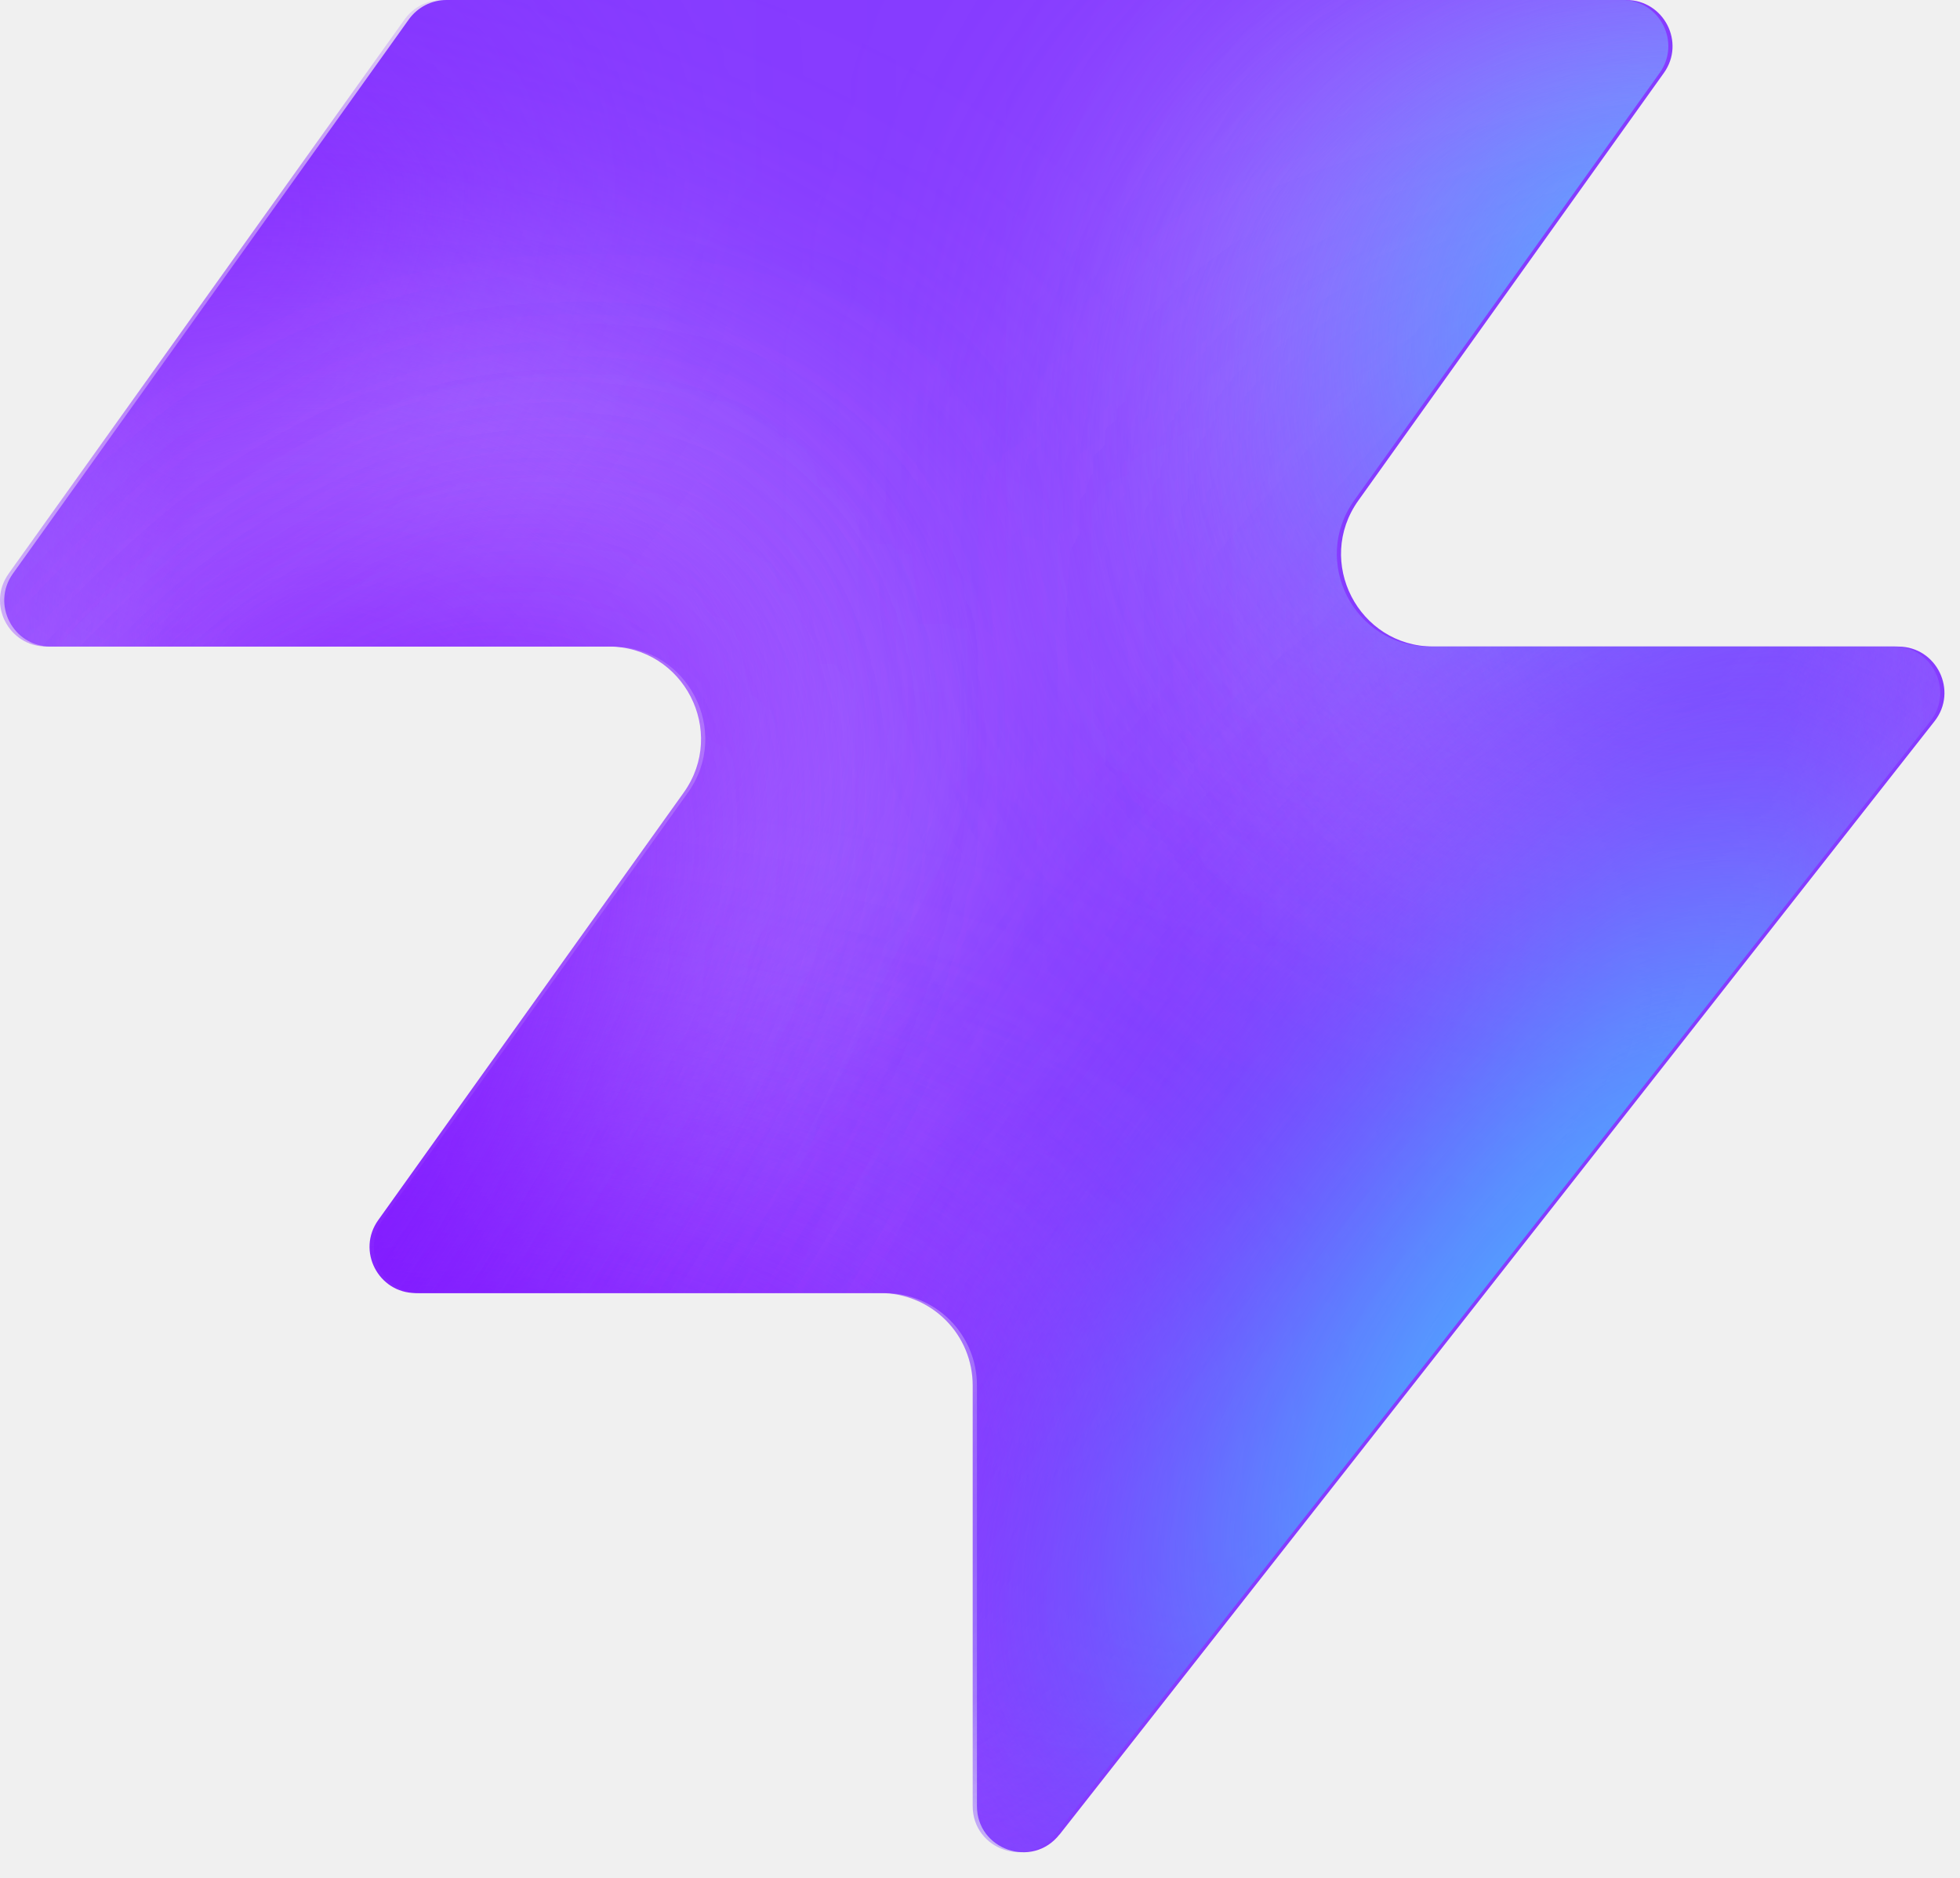
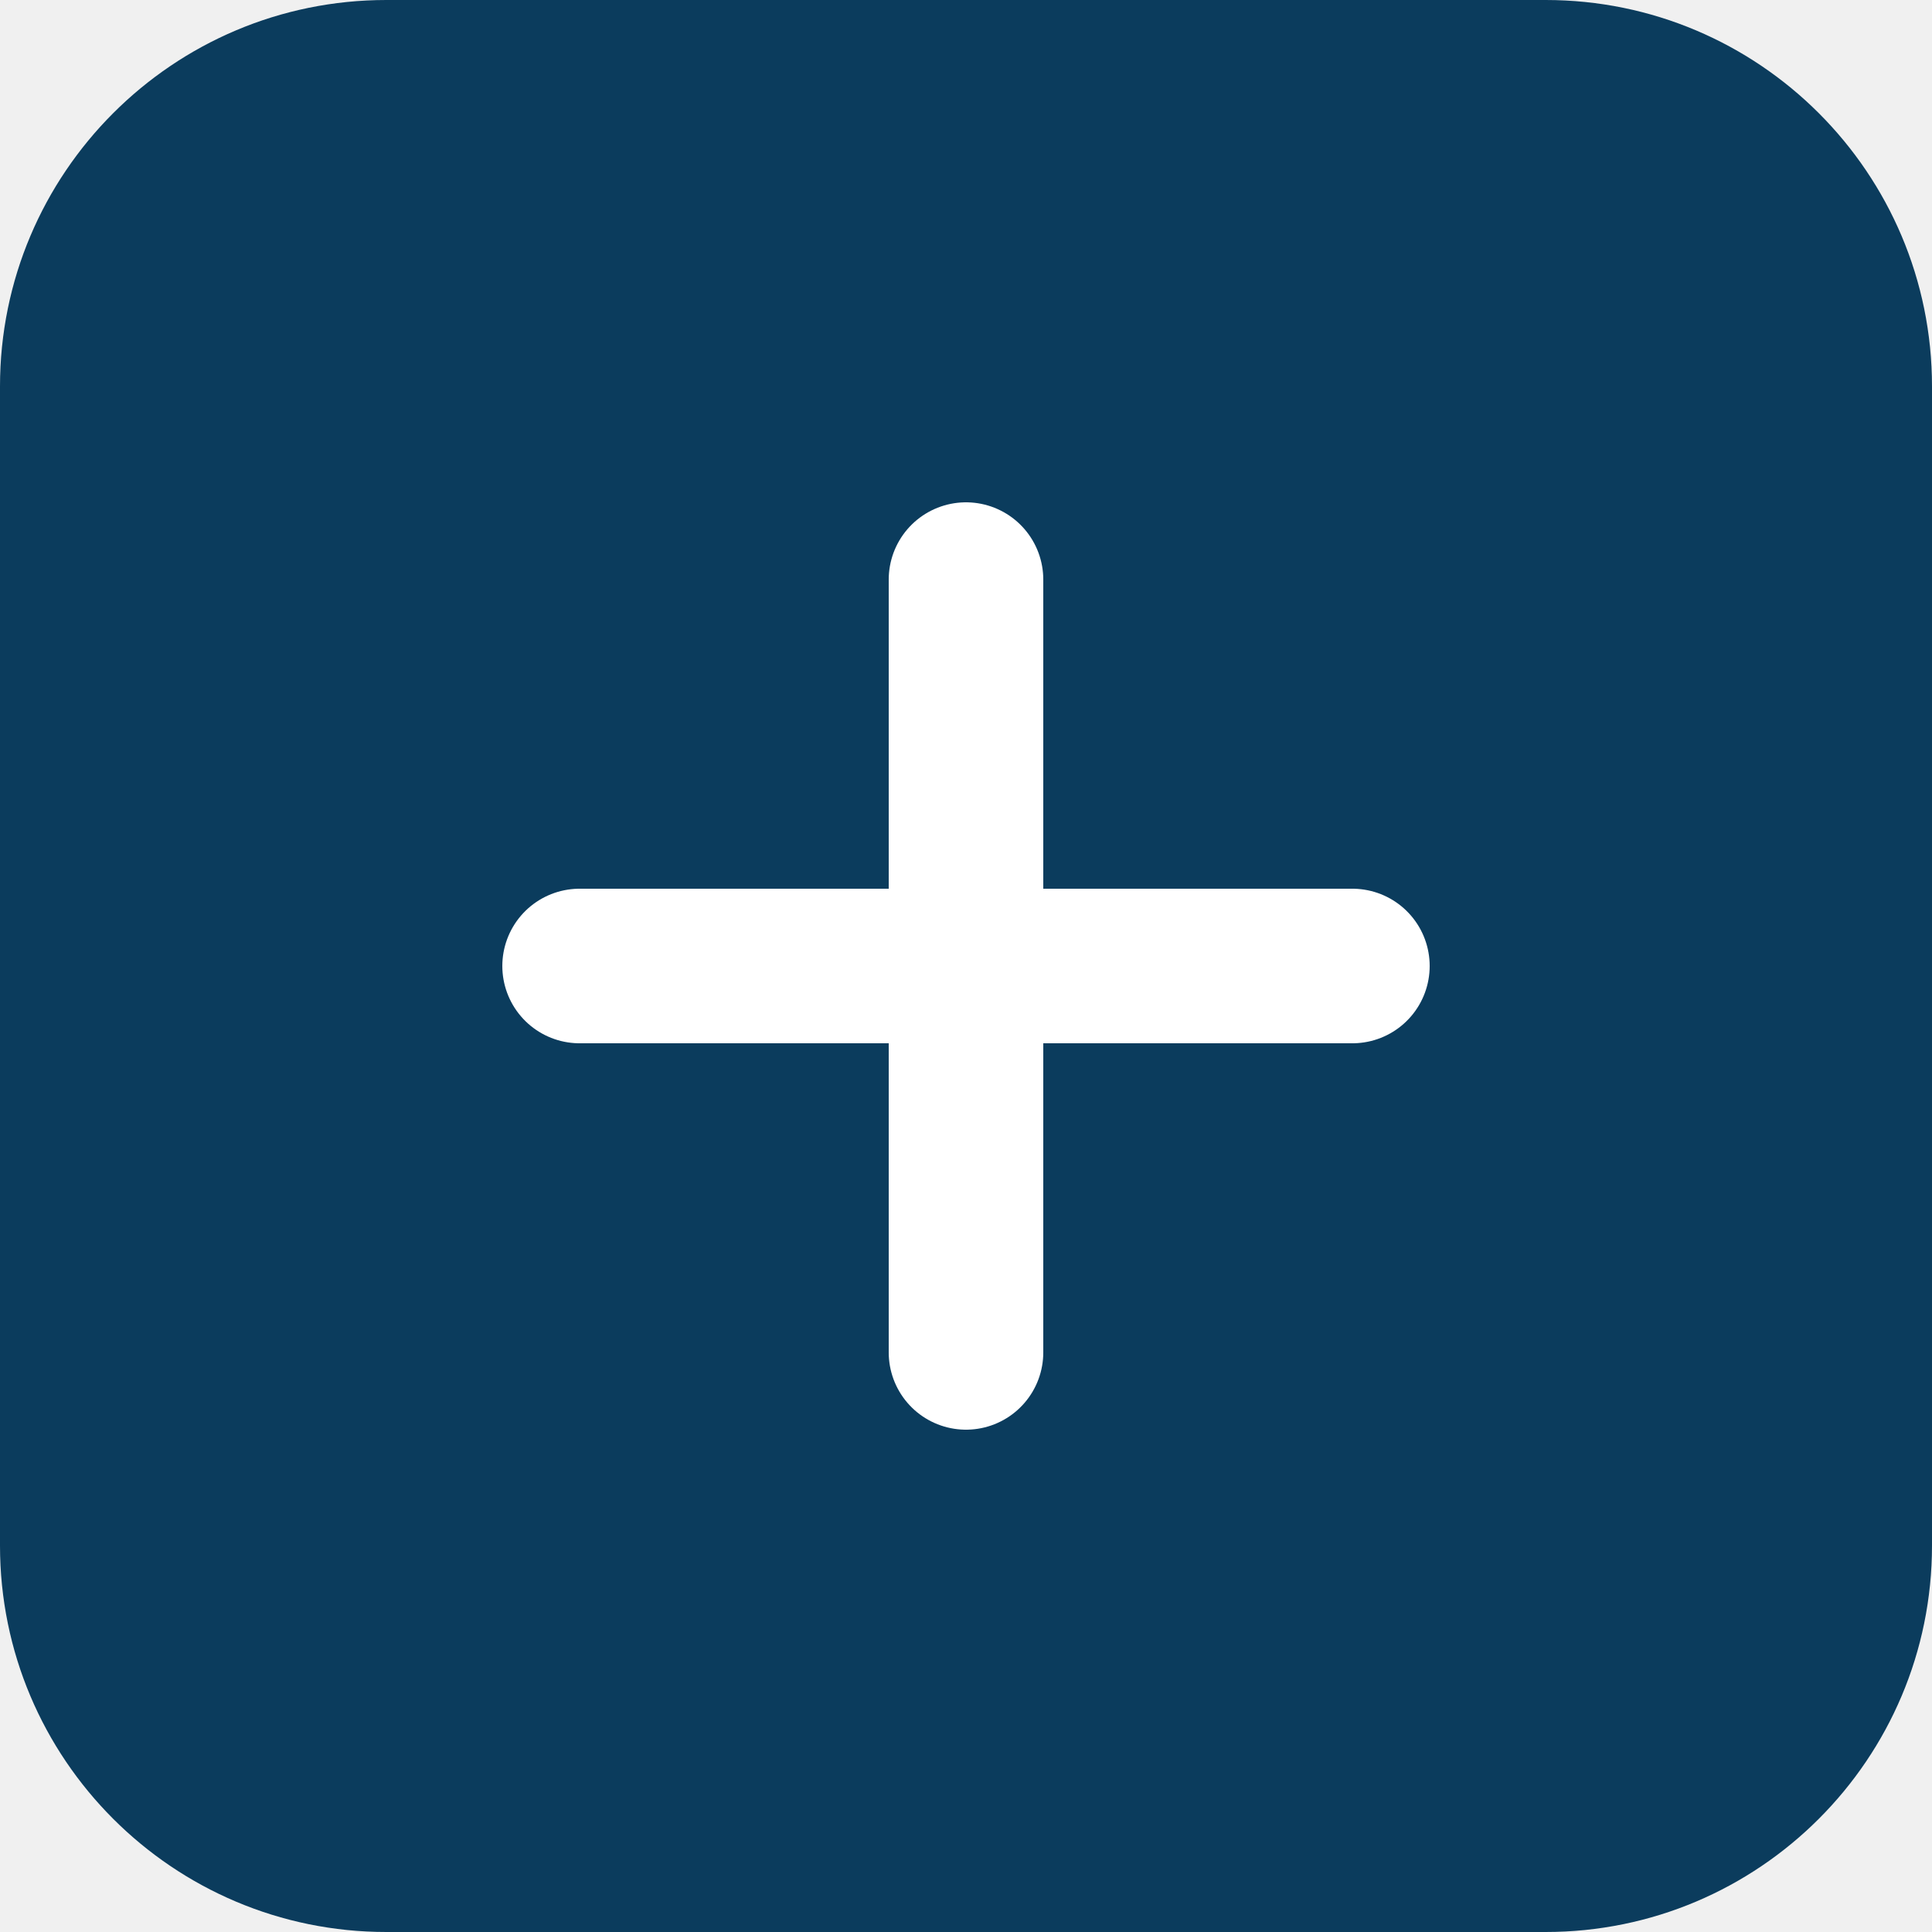
- <svg xmlns="http://www.w3.org/2000/svg" width="48" height="46" fill="none" viewBox="0 0 48 46">
-   <path fill="#863bff" d="M25.946 44.938c-.664.845-2.021.375-2.021-.698V33.937a2.26 2.26 0 0 0-2.262-2.262H10.287c-.92 0-1.456-1.04-.92-1.788l7.48-10.471c1.07-1.497 0-3.578-1.842-3.578H1.237c-.92 0-1.456-1.04-.92-1.788L10.013.474c.214-.297.556-.474.92-.474h28.894c.92 0 1.456 1.04.92 1.788l-7.48 10.471c-1.07 1.498 0 3.579 1.842 3.579h11.377c.943 0 1.473 1.088.89 1.83L25.947 44.94z" style="fill:#863bff;fill:color(display-p3 .525 .23 1);fill-opacity:1" />
-   <mask id="a" width="48" height="46" x="0" y="0" maskUnits="userSpaceOnUse" style="mask-type:alpha">
-     <path fill="#000" d="M25.842 44.938c-.664.844-2.021.375-2.021-.698V33.937a2.26 2.26 0 0 0-2.262-2.262H10.183c-.92 0-1.456-1.04-.92-1.788l7.48-10.471c1.07-1.498 0-3.579-1.842-3.579H1.133c-.92 0-1.456-1.04-.92-1.787L9.91.473c.214-.297.556-.474.92-.474h28.894c.92 0 1.456 1.04.92 1.788l-7.48 10.471c-1.07 1.498 0 3.578 1.842 3.578h11.377c.943 0 1.473 1.088.89 1.832L25.843 44.94z" style="fill:#000;fill-opacity:1" />
-   </mask>
-   <g mask="url(#a)">
-     <g filter="url(#b)">
-       <ellipse cx="5.508" cy="14.704" fill="#ede6ff" rx="5.508" ry="14.704" style="fill:#ede6ff;fill:color(display-p3 .927 .903 1);fill-opacity:1" transform="matrix(.00324 1 1 -.00324 -4.47 31.516)" />
-     </g>
-     <g filter="url(#c)">
-       <ellipse cx="10.399" cy="29.851" fill="#ede6ff" rx="10.399" ry="29.851" style="fill:#ede6ff;fill:color(display-p3 .927 .903 1);fill-opacity:1" transform="matrix(.00324 1 1 -.00324 -39.328 7.883)" />
-     </g>
-     <g filter="url(#d)">
-       <ellipse cx="5.508" cy="30.487" fill="#7e14ff" rx="5.508" ry="30.487" style="fill:#7e14ff;fill:color(display-p3 .492 .077 1);fill-opacity:1" transform="rotate(89.814 -25.913 -14.639)scale(1 -1)" />
-     </g>
-     <g filter="url(#e)">
-       <ellipse cx="5.508" cy="30.599" fill="#7e14ff" rx="5.508" ry="30.599" style="fill:#7e14ff;fill:color(display-p3 .492 .077 1);fill-opacity:1" transform="rotate(89.814 -32.644 -3.334)scale(1 -1)" />
-     </g>
-     <g filter="url(#f)">
-       <ellipse cx="5.508" cy="30.599" fill="#7e14ff" rx="5.508" ry="30.599" style="fill:#7e14ff;fill:color(display-p3 .492 .077 1);fill-opacity:1" transform="matrix(.00324 1 1 -.00324 -34.34 30.47)" />
-     </g>
-     <g filter="url(#g)">
-       <ellipse cx="14.072" cy="22.078" fill="#ede6ff" rx="14.072" ry="22.078" style="fill:#ede6ff;fill:color(display-p3 .927 .903 1);fill-opacity:1" transform="rotate(93.35 24.506 48.493)scale(-1 1)" />
-     </g>
-     <g filter="url(#h)">
-       <ellipse cx="3.47" cy="21.501" fill="#7e14ff" rx="3.47" ry="21.501" style="fill:#7e14ff;fill:color(display-p3 .492 .077 1);fill-opacity:1" transform="rotate(89.009 28.708 47.59)scale(-1 1)" />
-     </g>
-     <g filter="url(#i)">
-       <ellipse cx="3.47" cy="21.501" fill="#7e14ff" rx="3.47" ry="21.501" style="fill:#7e14ff;fill:color(display-p3 .492 .077 1);fill-opacity:1" transform="rotate(89.009 28.708 47.59)scale(-1 1)" />
-     </g>
-     <g filter="url(#j)">
-       <ellipse cx=".387" cy="8.972" fill="#7e14ff" rx="4.407" ry="29.108" style="fill:#7e14ff;fill:color(display-p3 .492 .077 1);fill-opacity:1" transform="rotate(39.51 .387 8.972)" />
-     </g>
-     <g filter="url(#k)">
-       <ellipse cx="47.523" cy="-6.092" fill="#7e14ff" rx="4.407" ry="29.108" style="fill:#7e14ff;fill:color(display-p3 .492 .077 1);fill-opacity:1" transform="rotate(37.892 47.523 -6.092)" />
-     </g>
-     <g filter="url(#l)">
-       <ellipse cx="41.412" cy="6.333" fill="#47bfff" rx="5.971" ry="9.665" style="fill:#47bfff;fill:color(display-p3 .28 .748 1);fill-opacity:1" transform="rotate(37.892 41.412 6.333)" />
-     </g>
-     <g filter="url(#m)">
-       <ellipse cx="-1.879" cy="38.332" fill="#7e14ff" rx="4.407" ry="29.108" style="fill:#7e14ff;fill:color(display-p3 .492 .077 1);fill-opacity:1" transform="rotate(37.892 -1.88 38.332)" />
-     </g>
-     <g filter="url(#n)">
-       <ellipse cx="-1.879" cy="38.332" fill="#7e14ff" rx="4.407" ry="29.108" style="fill:#7e14ff;fill:color(display-p3 .492 .077 1);fill-opacity:1" transform="rotate(37.892 -1.88 38.332)" />
-     </g>
-     <g filter="url(#o)">
-       <ellipse cx="35.651" cy="29.907" fill="#7e14ff" rx="4.407" ry="29.108" style="fill:#7e14ff;fill:color(display-p3 .492 .077 1);fill-opacity:1" transform="rotate(37.892 35.651 29.907)" />
-     </g>
-     <g filter="url(#p)">
-       <ellipse cx="38.418" cy="32.4" fill="#47bfff" rx="5.971" ry="15.297" style="fill:#47bfff;fill:color(display-p3 .28 .748 1);fill-opacity:1" transform="rotate(37.892 38.418 32.4)" />
-     </g>
-   </g>
-   <defs>
-     <filter id="b" width="60.045" height="41.654" x="-19.77" y="16.149" color-interpolation-filters="sRGB" filterUnits="userSpaceOnUse">
-       <feFlood flood-opacity="0" result="BackgroundImageFix" />
-       <feBlend in="SourceGraphic" in2="BackgroundImageFix" result="shape" />
-       <feGaussianBlur result="effect1_foregroundBlur_2002_17158" stdDeviation="7.659" />
-     </filter>
-     <filter id="c" width="90.34" height="51.437" x="-54.613" y="-7.533" color-interpolation-filters="sRGB" filterUnits="userSpaceOnUse">
-       <feFlood flood-opacity="0" result="BackgroundImageFix" />
-       <feBlend in="SourceGraphic" in2="BackgroundImageFix" result="shape" />
-       <feGaussianBlur result="effect1_foregroundBlur_2002_17158" stdDeviation="7.659" />
-     </filter>
-     <filter id="d" width="79.355" height="29.4" x="-49.64" y="2.03" color-interpolation-filters="sRGB" filterUnits="userSpaceOnUse">
-       <feFlood flood-opacity="0" result="BackgroundImageFix" />
-       <feBlend in="SourceGraphic" in2="BackgroundImageFix" result="shape" />
-       <feGaussianBlur result="effect1_foregroundBlur_2002_17158" stdDeviation="4.596" />
-     </filter>
-     <filter id="e" width="79.579" height="29.4" x="-45.045" y="20.029" color-interpolation-filters="sRGB" filterUnits="userSpaceOnUse">
-       <feFlood flood-opacity="0" result="BackgroundImageFix" />
-       <feBlend in="SourceGraphic" in2="BackgroundImageFix" result="shape" />
-       <feGaussianBlur result="effect1_foregroundBlur_2002_17158" stdDeviation="4.596" />
-     </filter>
-     <filter id="f" width="79.579" height="29.4" x="-43.513" y="21.178" color-interpolation-filters="sRGB" filterUnits="userSpaceOnUse">
-       <feFlood flood-opacity="0" result="BackgroundImageFix" />
-       <feBlend in="SourceGraphic" in2="BackgroundImageFix" result="shape" />
-       <feGaussianBlur result="effect1_foregroundBlur_2002_17158" stdDeviation="4.596" />
-     </filter>
-     <filter id="g" width="74.749" height="58.852" x="15.756" y="-17.901" color-interpolation-filters="sRGB" filterUnits="userSpaceOnUse">
-       <feFlood flood-opacity="0" result="BackgroundImageFix" />
-       <feBlend in="SourceGraphic" in2="BackgroundImageFix" result="shape" />
-       <feGaussianBlur result="effect1_foregroundBlur_2002_17158" stdDeviation="7.659" />
-     </filter>
-     <filter id="h" width="61.377" height="25.362" x="23.548" y="2.284" color-interpolation-filters="sRGB" filterUnits="userSpaceOnUse">
-       <feFlood flood-opacity="0" result="BackgroundImageFix" />
-       <feBlend in="SourceGraphic" in2="BackgroundImageFix" result="shape" />
-       <feGaussianBlur result="effect1_foregroundBlur_2002_17158" stdDeviation="4.596" />
-     </filter>
-     <filter id="i" width="61.377" height="25.362" x="23.548" y="2.284" color-interpolation-filters="sRGB" filterUnits="userSpaceOnUse">
-       <feFlood flood-opacity="0" result="BackgroundImageFix" />
-       <feBlend in="SourceGraphic" in2="BackgroundImageFix" result="shape" />
-       <feGaussianBlur result="effect1_foregroundBlur_2002_17158" stdDeviation="4.596" />
-     </filter>
-     <filter id="j" width="56.045" height="63.649" x="-27.636" y="-22.853" color-interpolation-filters="sRGB" filterUnits="userSpaceOnUse">
-       <feFlood flood-opacity="0" result="BackgroundImageFix" />
-       <feBlend in="SourceGraphic" in2="BackgroundImageFix" result="shape" />
-       <feGaussianBlur result="effect1_foregroundBlur_2002_17158" stdDeviation="4.596" />
-     </filter>
-     <filter id="k" width="54.814" height="64.646" x="20.116" y="-38.415" color-interpolation-filters="sRGB" filterUnits="userSpaceOnUse">
-       <feFlood flood-opacity="0" result="BackgroundImageFix" />
-       <feBlend in="SourceGraphic" in2="BackgroundImageFix" result="shape" />
-       <feGaussianBlur result="effect1_foregroundBlur_2002_17158" stdDeviation="4.596" />
-     </filter>
-     <filter id="l" width="33.541" height="35.313" x="24.641" y="-11.323" color-interpolation-filters="sRGB" filterUnits="userSpaceOnUse">
-       <feFlood flood-opacity="0" result="BackgroundImageFix" />
-       <feBlend in="SourceGraphic" in2="BackgroundImageFix" result="shape" />
-       <feGaussianBlur result="effect1_foregroundBlur_2002_17158" stdDeviation="4.596" />
-     </filter>
-     <filter id="m" width="54.814" height="64.646" x="-29.286" y="6.009" color-interpolation-filters="sRGB" filterUnits="userSpaceOnUse">
-       <feFlood flood-opacity="0" result="BackgroundImageFix" />
-       <feBlend in="SourceGraphic" in2="BackgroundImageFix" result="shape" />
-       <feGaussianBlur result="effect1_foregroundBlur_2002_17158" stdDeviation="4.596" />
-     </filter>
-     <filter id="n" width="54.814" height="64.646" x="-29.286" y="6.009" color-interpolation-filters="sRGB" filterUnits="userSpaceOnUse">
-       <feFlood flood-opacity="0" result="BackgroundImageFix" />
-       <feBlend in="SourceGraphic" in2="BackgroundImageFix" result="shape" />
-       <feGaussianBlur result="effect1_foregroundBlur_2002_17158" stdDeviation="4.596" />
-     </filter>
-     <filter id="o" width="54.814" height="64.646" x="8.244" y="-2.416" color-interpolation-filters="sRGB" filterUnits="userSpaceOnUse">
-       <feFlood flood-opacity="0" result="BackgroundImageFix" />
-       <feBlend in="SourceGraphic" in2="BackgroundImageFix" result="shape" />
-       <feGaussianBlur result="effect1_foregroundBlur_2002_17158" stdDeviation="4.596" />
-     </filter>
-     <filter id="p" width="39.409" height="43.623" x="18.713" y="10.588" color-interpolation-filters="sRGB" filterUnits="userSpaceOnUse">
-       <feFlood flood-opacity="0" result="BackgroundImageFix" />
-       <feBlend in="SourceGraphic" in2="BackgroundImageFix" result="shape" />
-       <feGaussianBlur result="effect1_foregroundBlur_2002_17158" stdDeviation="4.596" />
-     </filter>
-   </defs>
+ <svg xmlns="http://www.w3.org/2000/svg" viewBox="0 0 100 100">
+   <rect width="100" height="100" rx="20" fill="#0B3C5D" />
+   <path d="M30 50h40M50 30v40" stroke="white" stroke-width="8" stroke-linecap="round" />
</svg>
